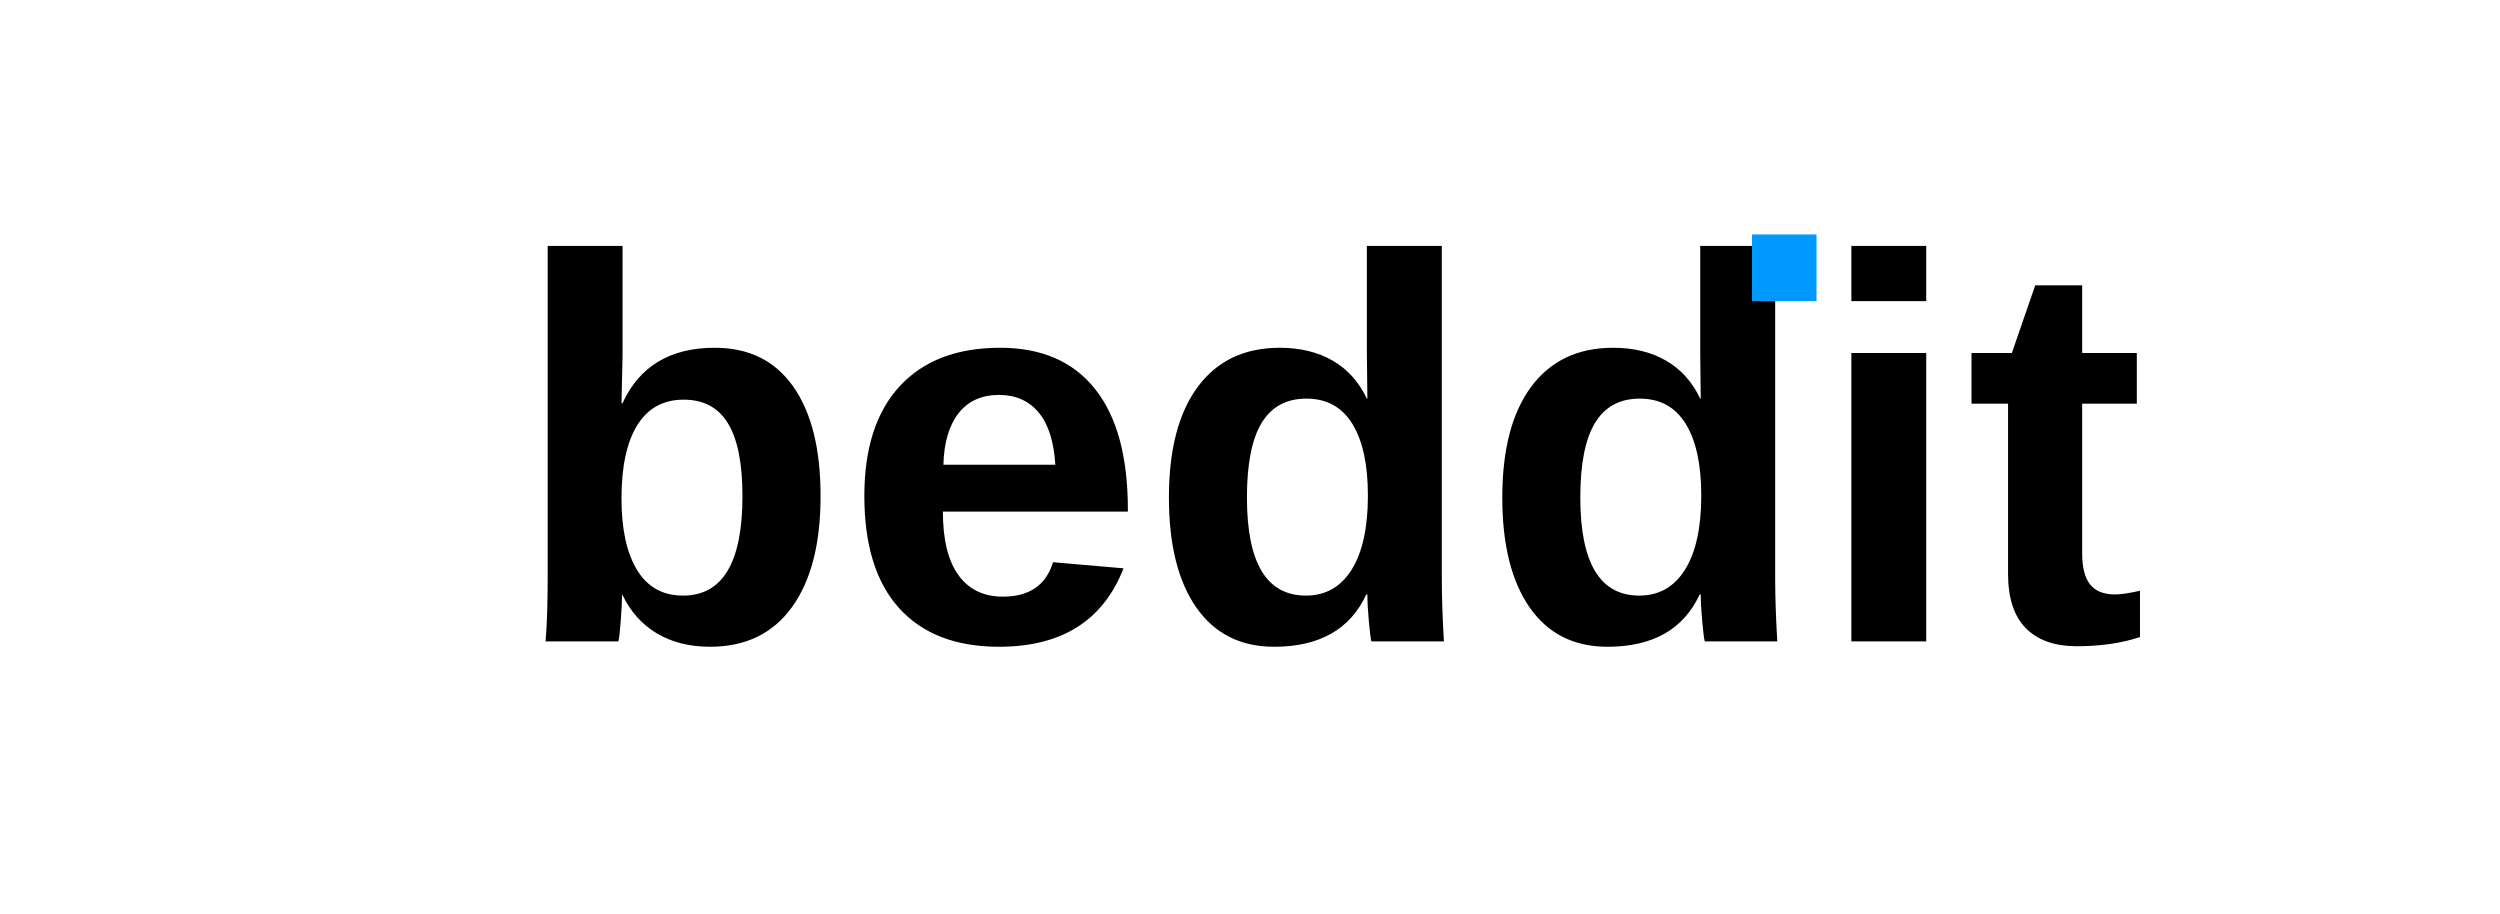
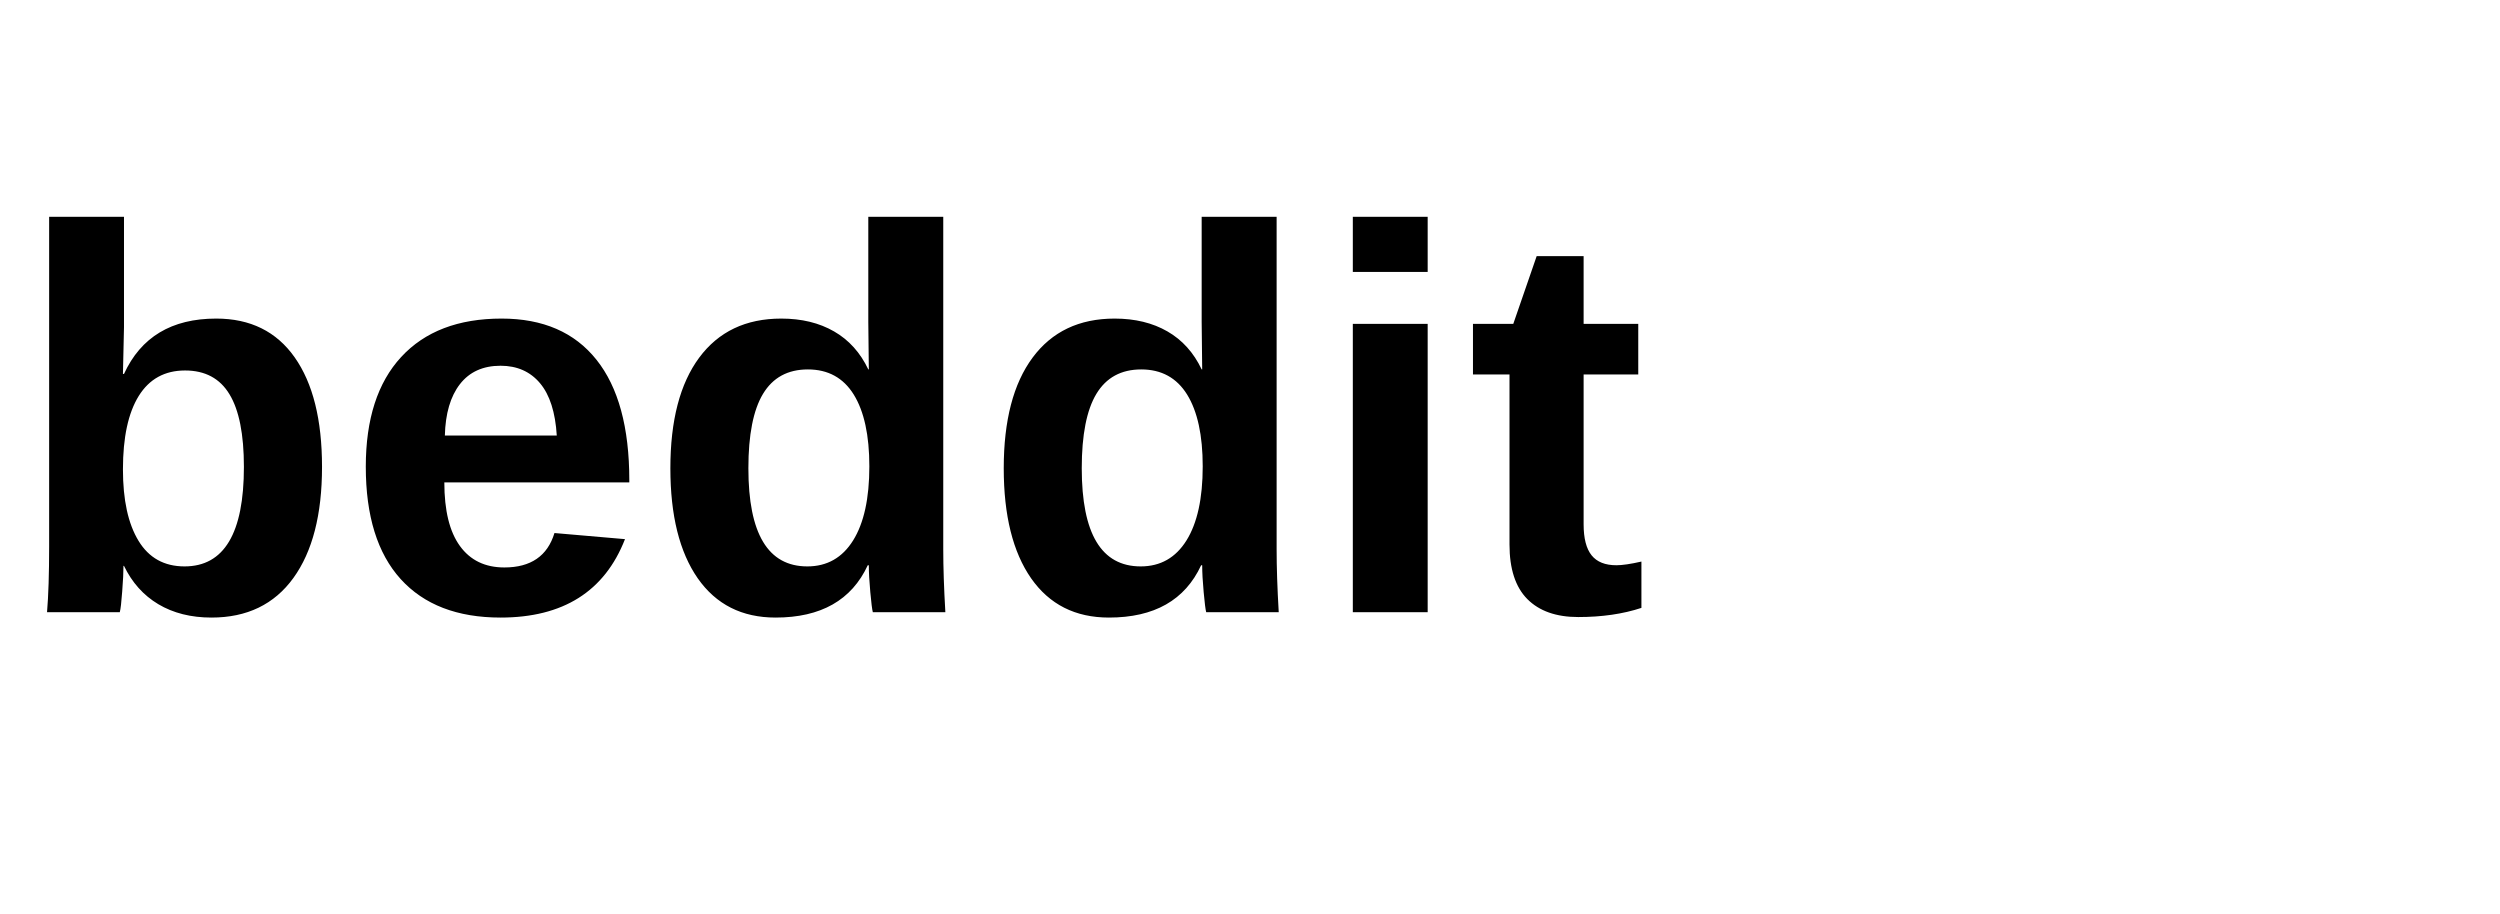
- <svg xmlns="http://www.w3.org/2000/svg" width="371.035" height="135.6" version="1.1" xml:space="preserve">
+ <svg xmlns="http://www.w3.org/2000/svg" width="371.035" height="135.6" xml:space="preserve" version="1.1">
  <g>
-     <text font-weight="bold" xml:space="preserve" text-anchor="start" font-family="'Arimo'" font-size="81" id="svg_1" y="95.191" x="75.63" stroke-width="0" stroke="#000" fill="#000000">beddit</text>
-     <rect stroke="#000" id="svg_7" height="9.901" width="9.571" y="34.797" x="260.026" stroke-width="0" fill="#0099ff" />
-     <rect id="svg_8" height="0" width="0.33" y="-1.507" x="325.042" stroke-width="0" stroke="#000" fill="#0099ff" />
+     <text fill="#000000" stroke="#000" stroke-width="0" x="1.636" y="90.857" id="svg_1" font-size="81" font-family="'Arimo'" text-anchor="start" xml:space="preserve" font-weight="bold">beddit</text>
+     <rect fill="#0099ff" stroke="#000" stroke-width="0" x="325.042" y="-1.507" width="0.33" height="0" id="svg_8" />
  </g>
</svg>
